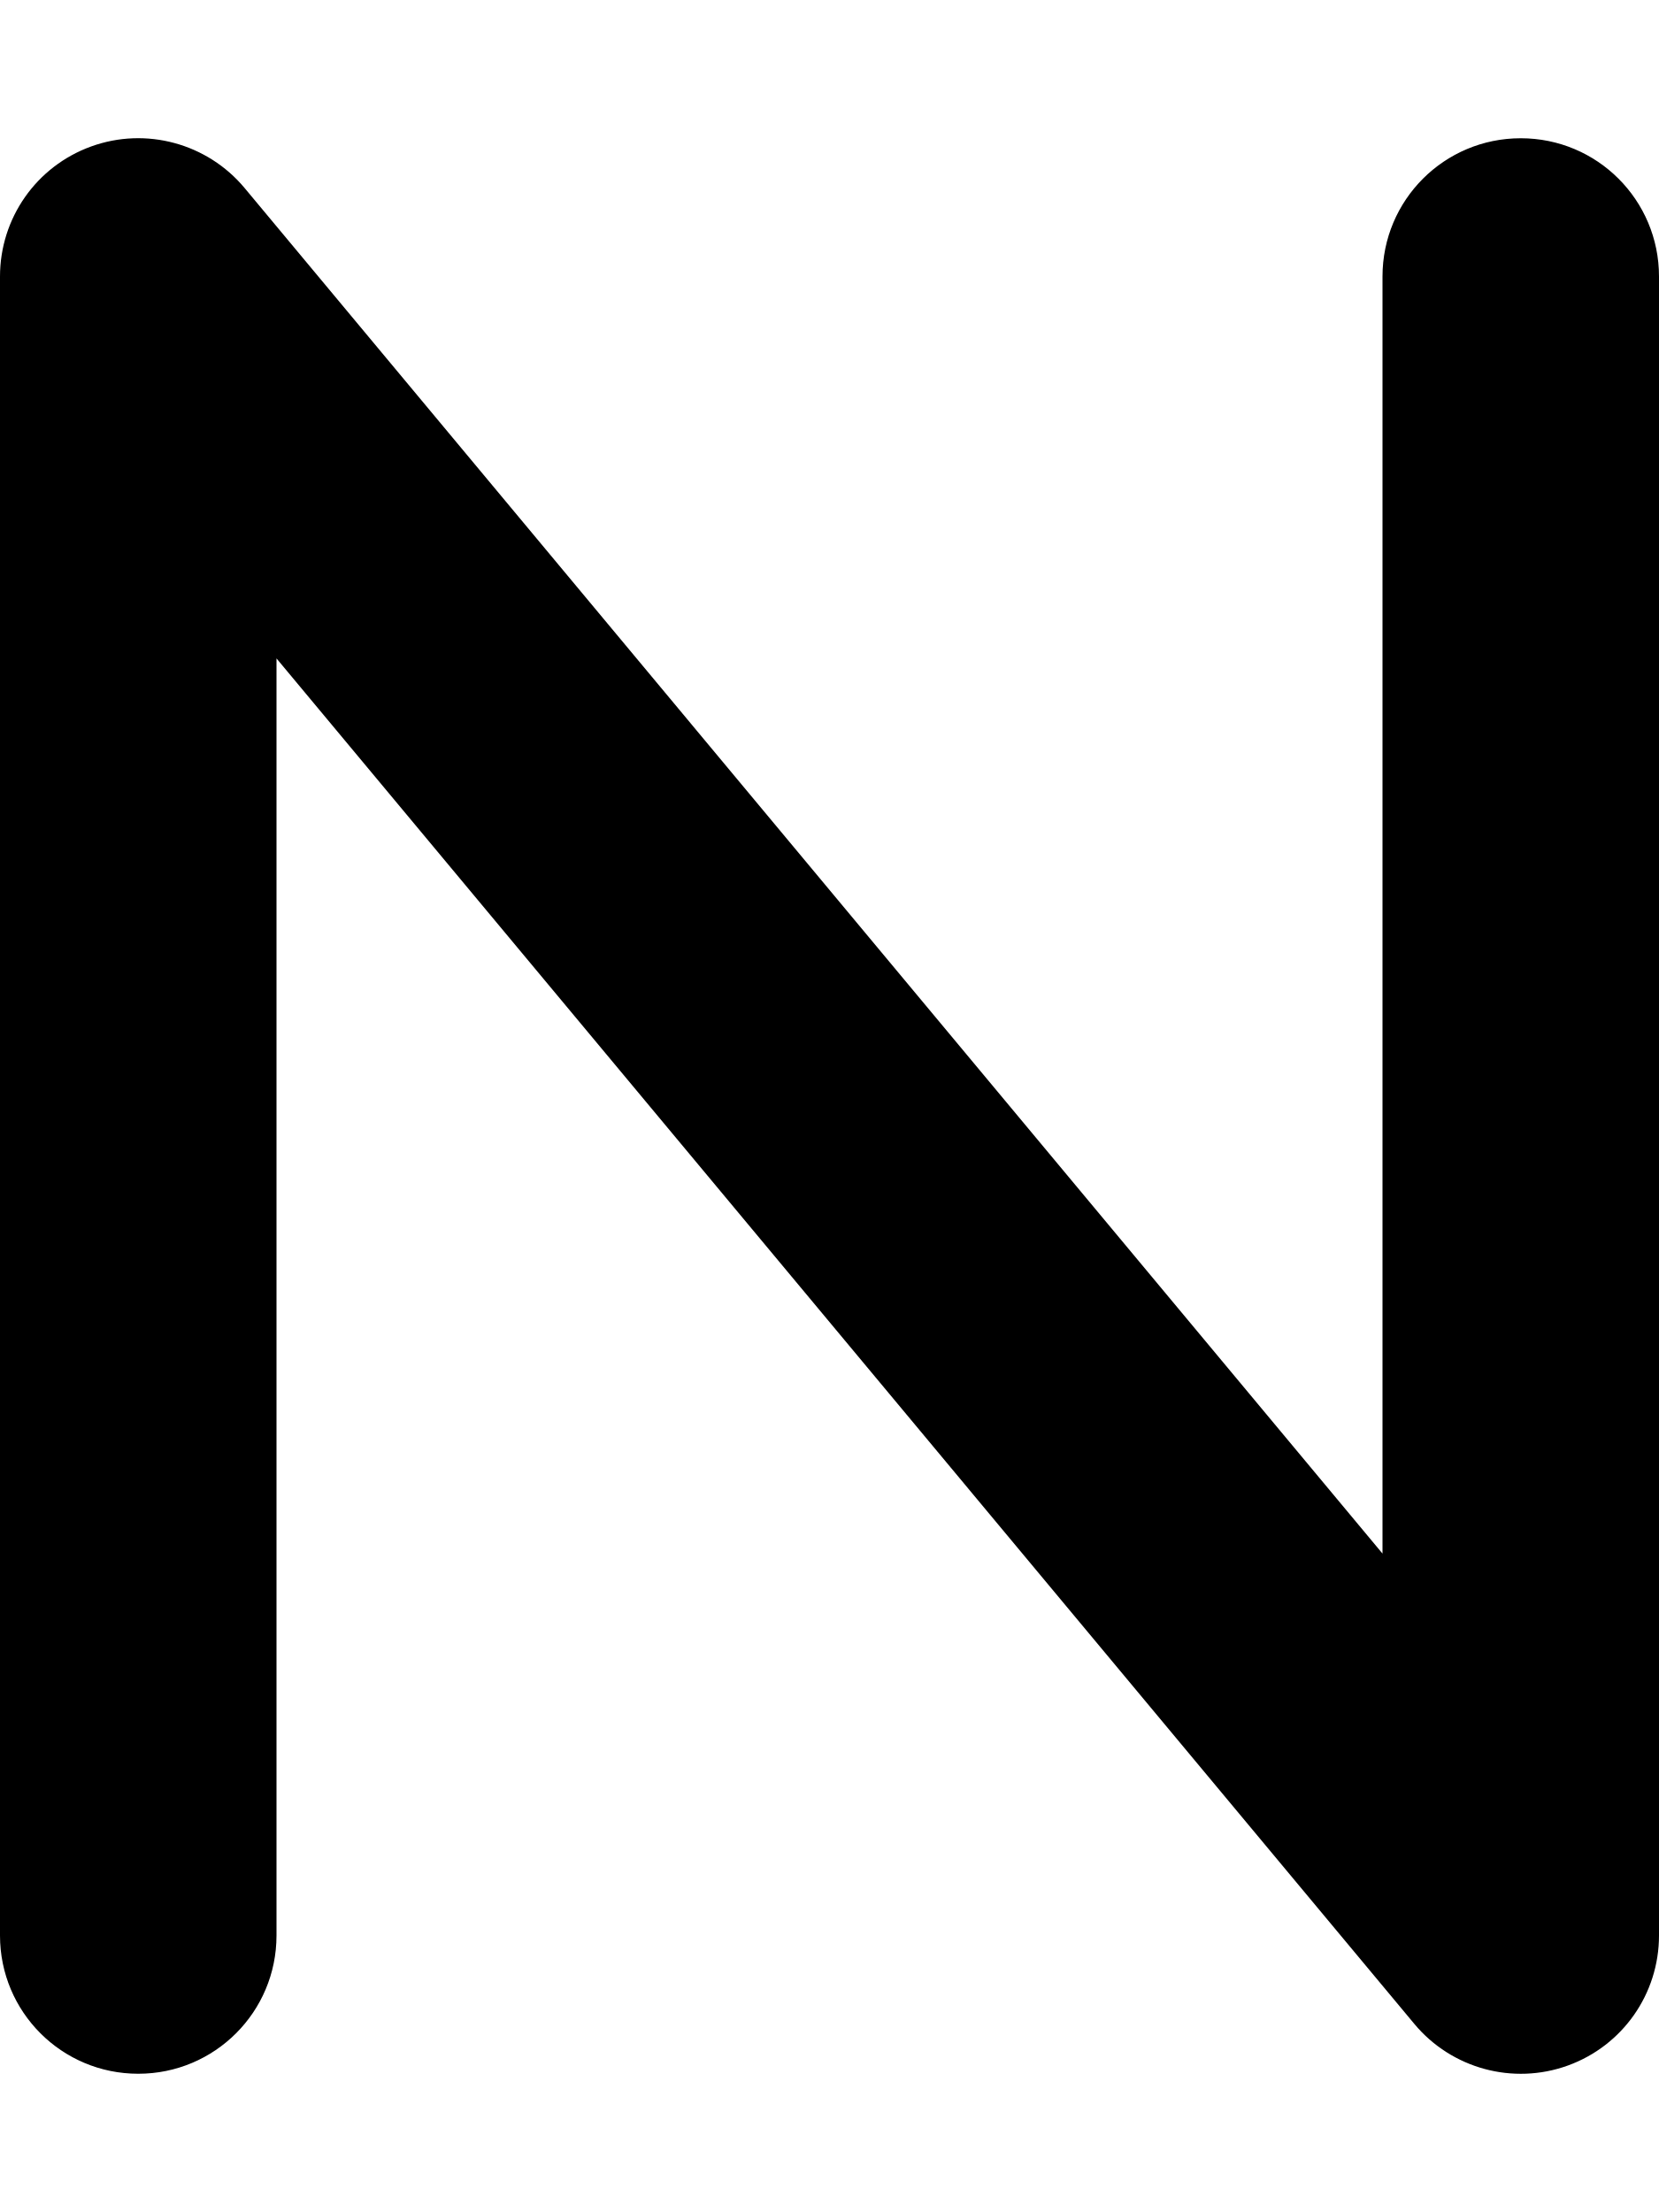
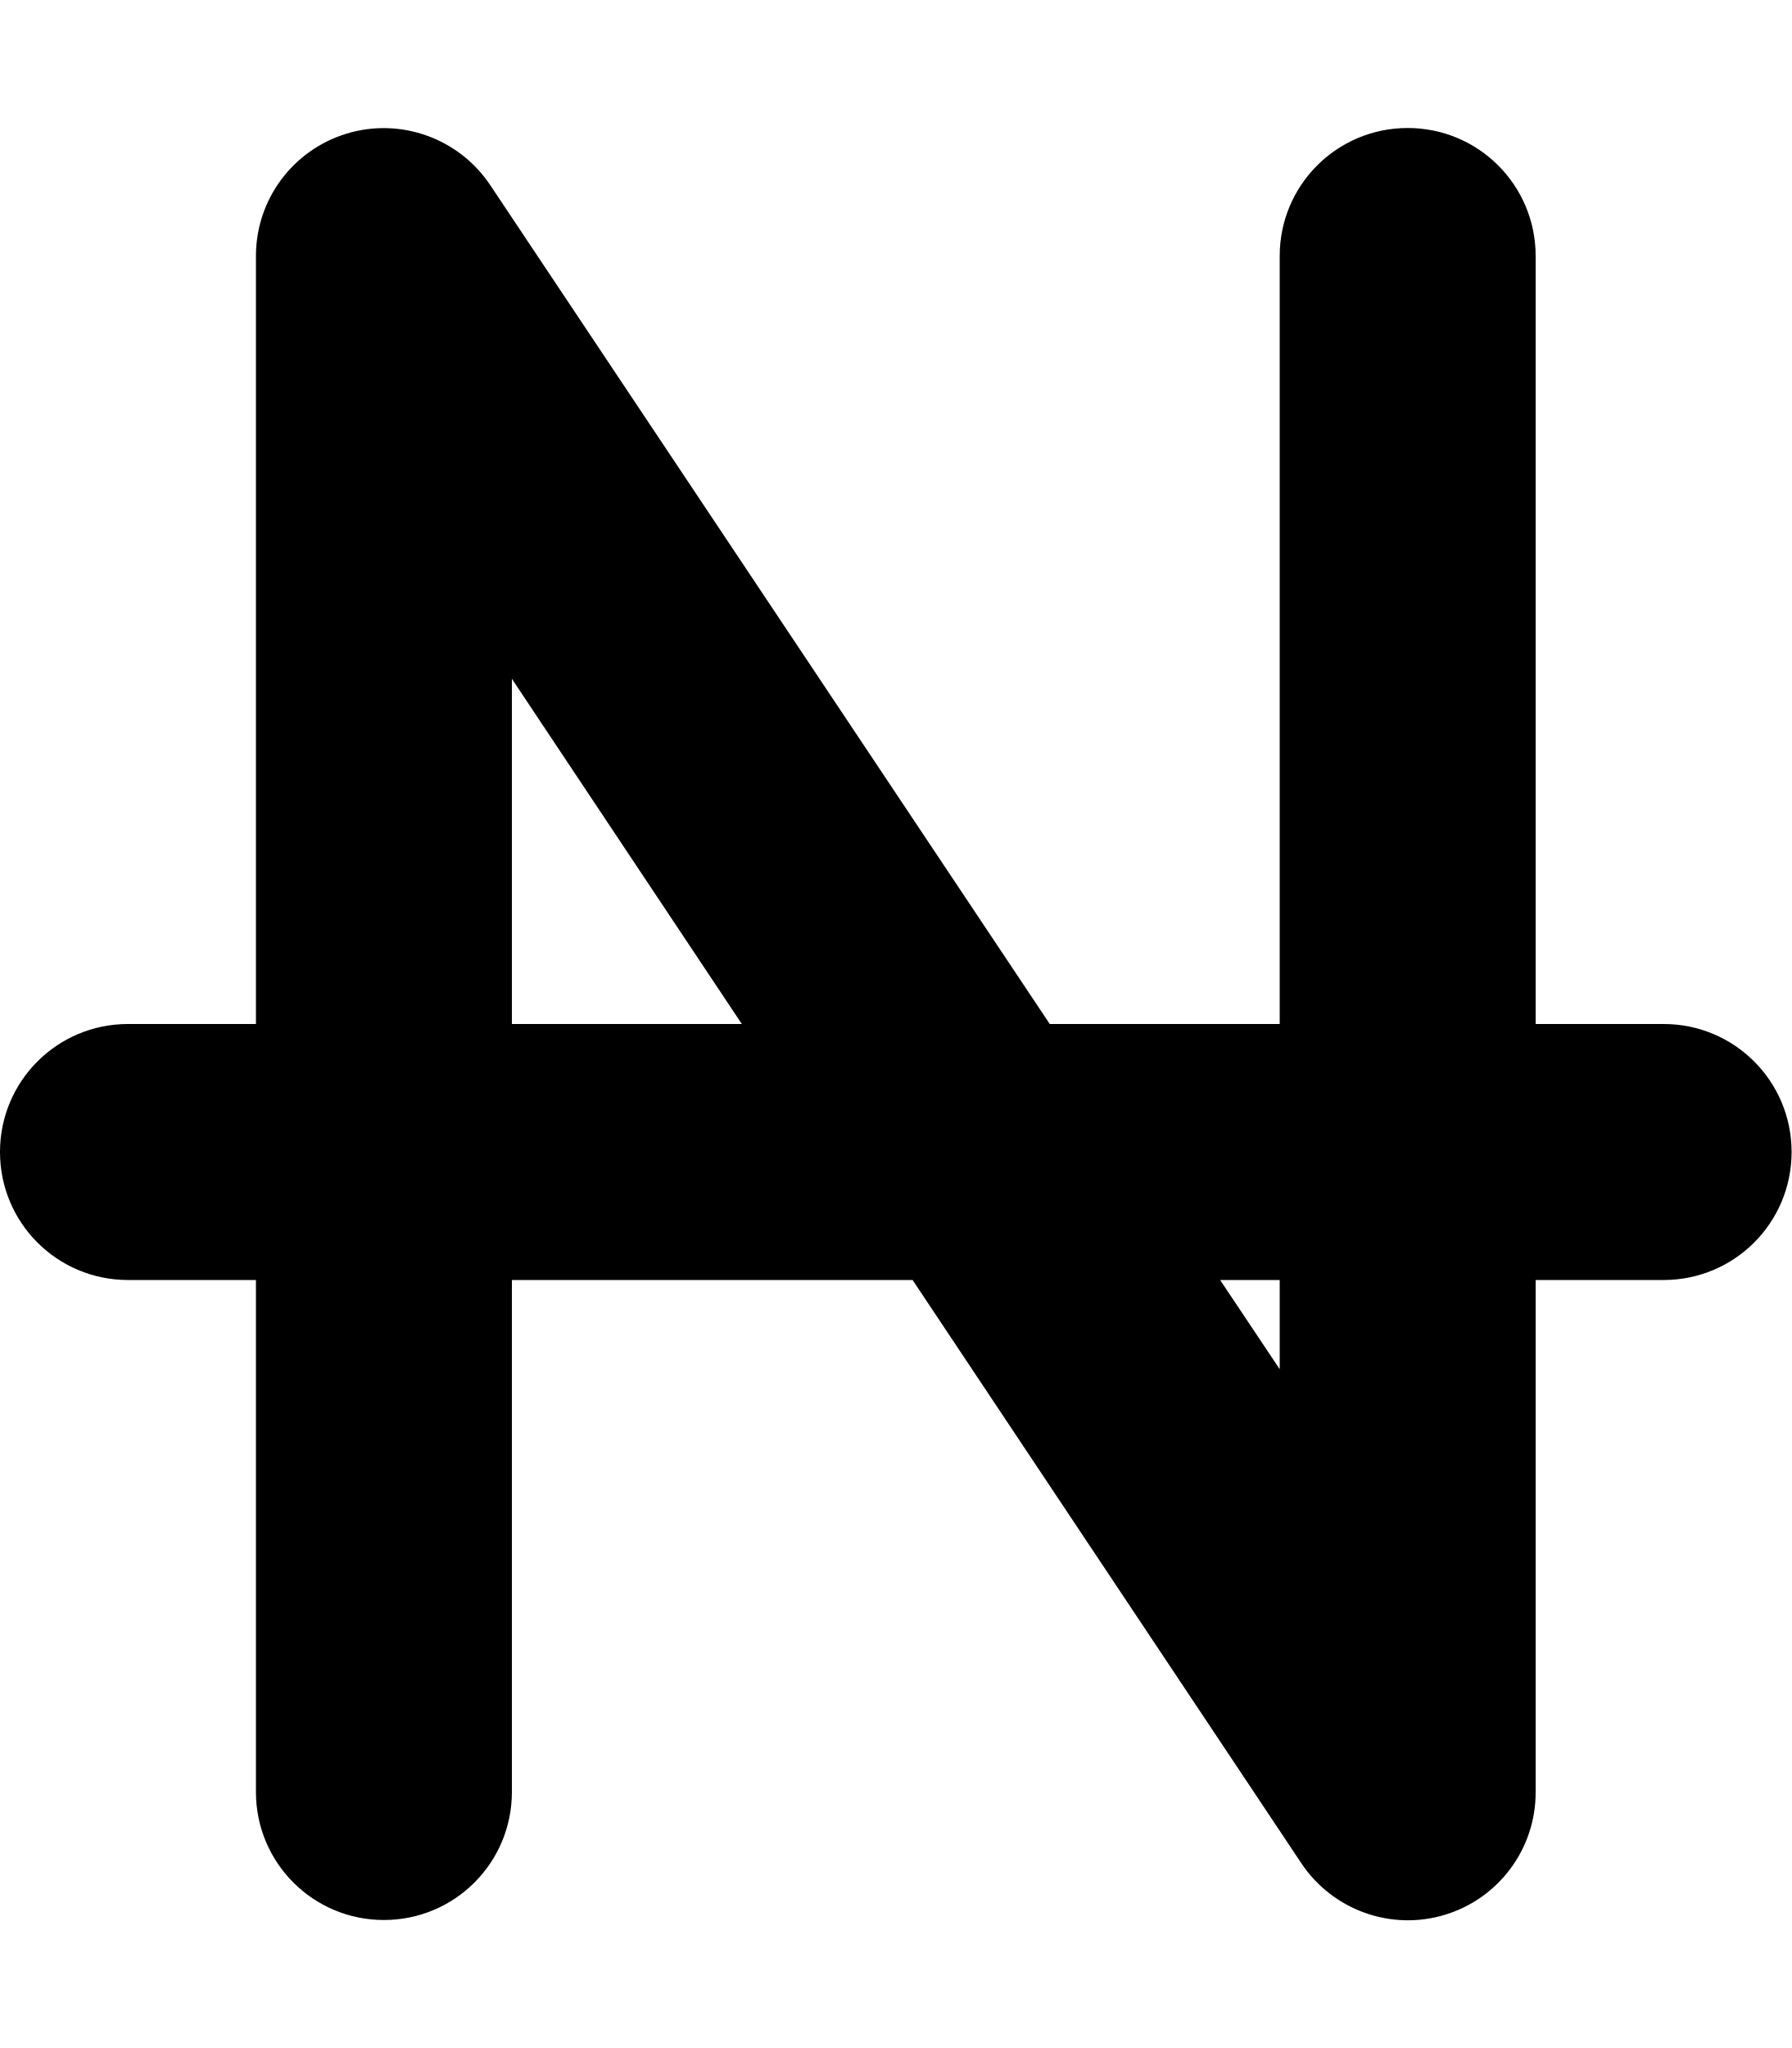
- <svg xmlns="http://www.w3.org/2000/svg" viewBox="0 0 384 512">
-   <path d="M21.1 33.9c12.7-4.6 26.9-.7 35.5 9.6L320 359.6V64c0-17.7 14.3-32 32-32s32 14.3 32 32V448c0 13.5-8.4 25.5-21.1 30.1s-26.9 .7-35.5-9.6L64 152.4V448c0 17.7-14.3 32-32 32s-32-14.3-32-32V64C0 50.5 8.4 38.5 21.1 33.9z" />
+ <svg xmlns="http://www.w3.org/2000/svg" viewBox="0 0 448 512">
+   <path d="M122.6 46.3c-7.8-11.7-22.4-17-35.9-12.9S64 49.9 64 64V256H32c-17.7 0-32 14.3-32 32s14.3 32 32 32H64V448c0 17.7 14.3 32 32 32s32-14.3 32-32V320H228.2l97.2 145.8c7.8 11.7 22.4 17 35.9 12.9s22.7-16.5 22.7-30.6V320h32c17.7 0 32-14.3 32-32s-14.3-32-32-32H384V64c0-17.7-14.3-32-32-32s-32 14.3-32 32V256H262.5L122.6 46.3zM305.1 320H320v22.3L305.1 320zM185.5 256H128V169.7L185.5 256z" />
</svg>
